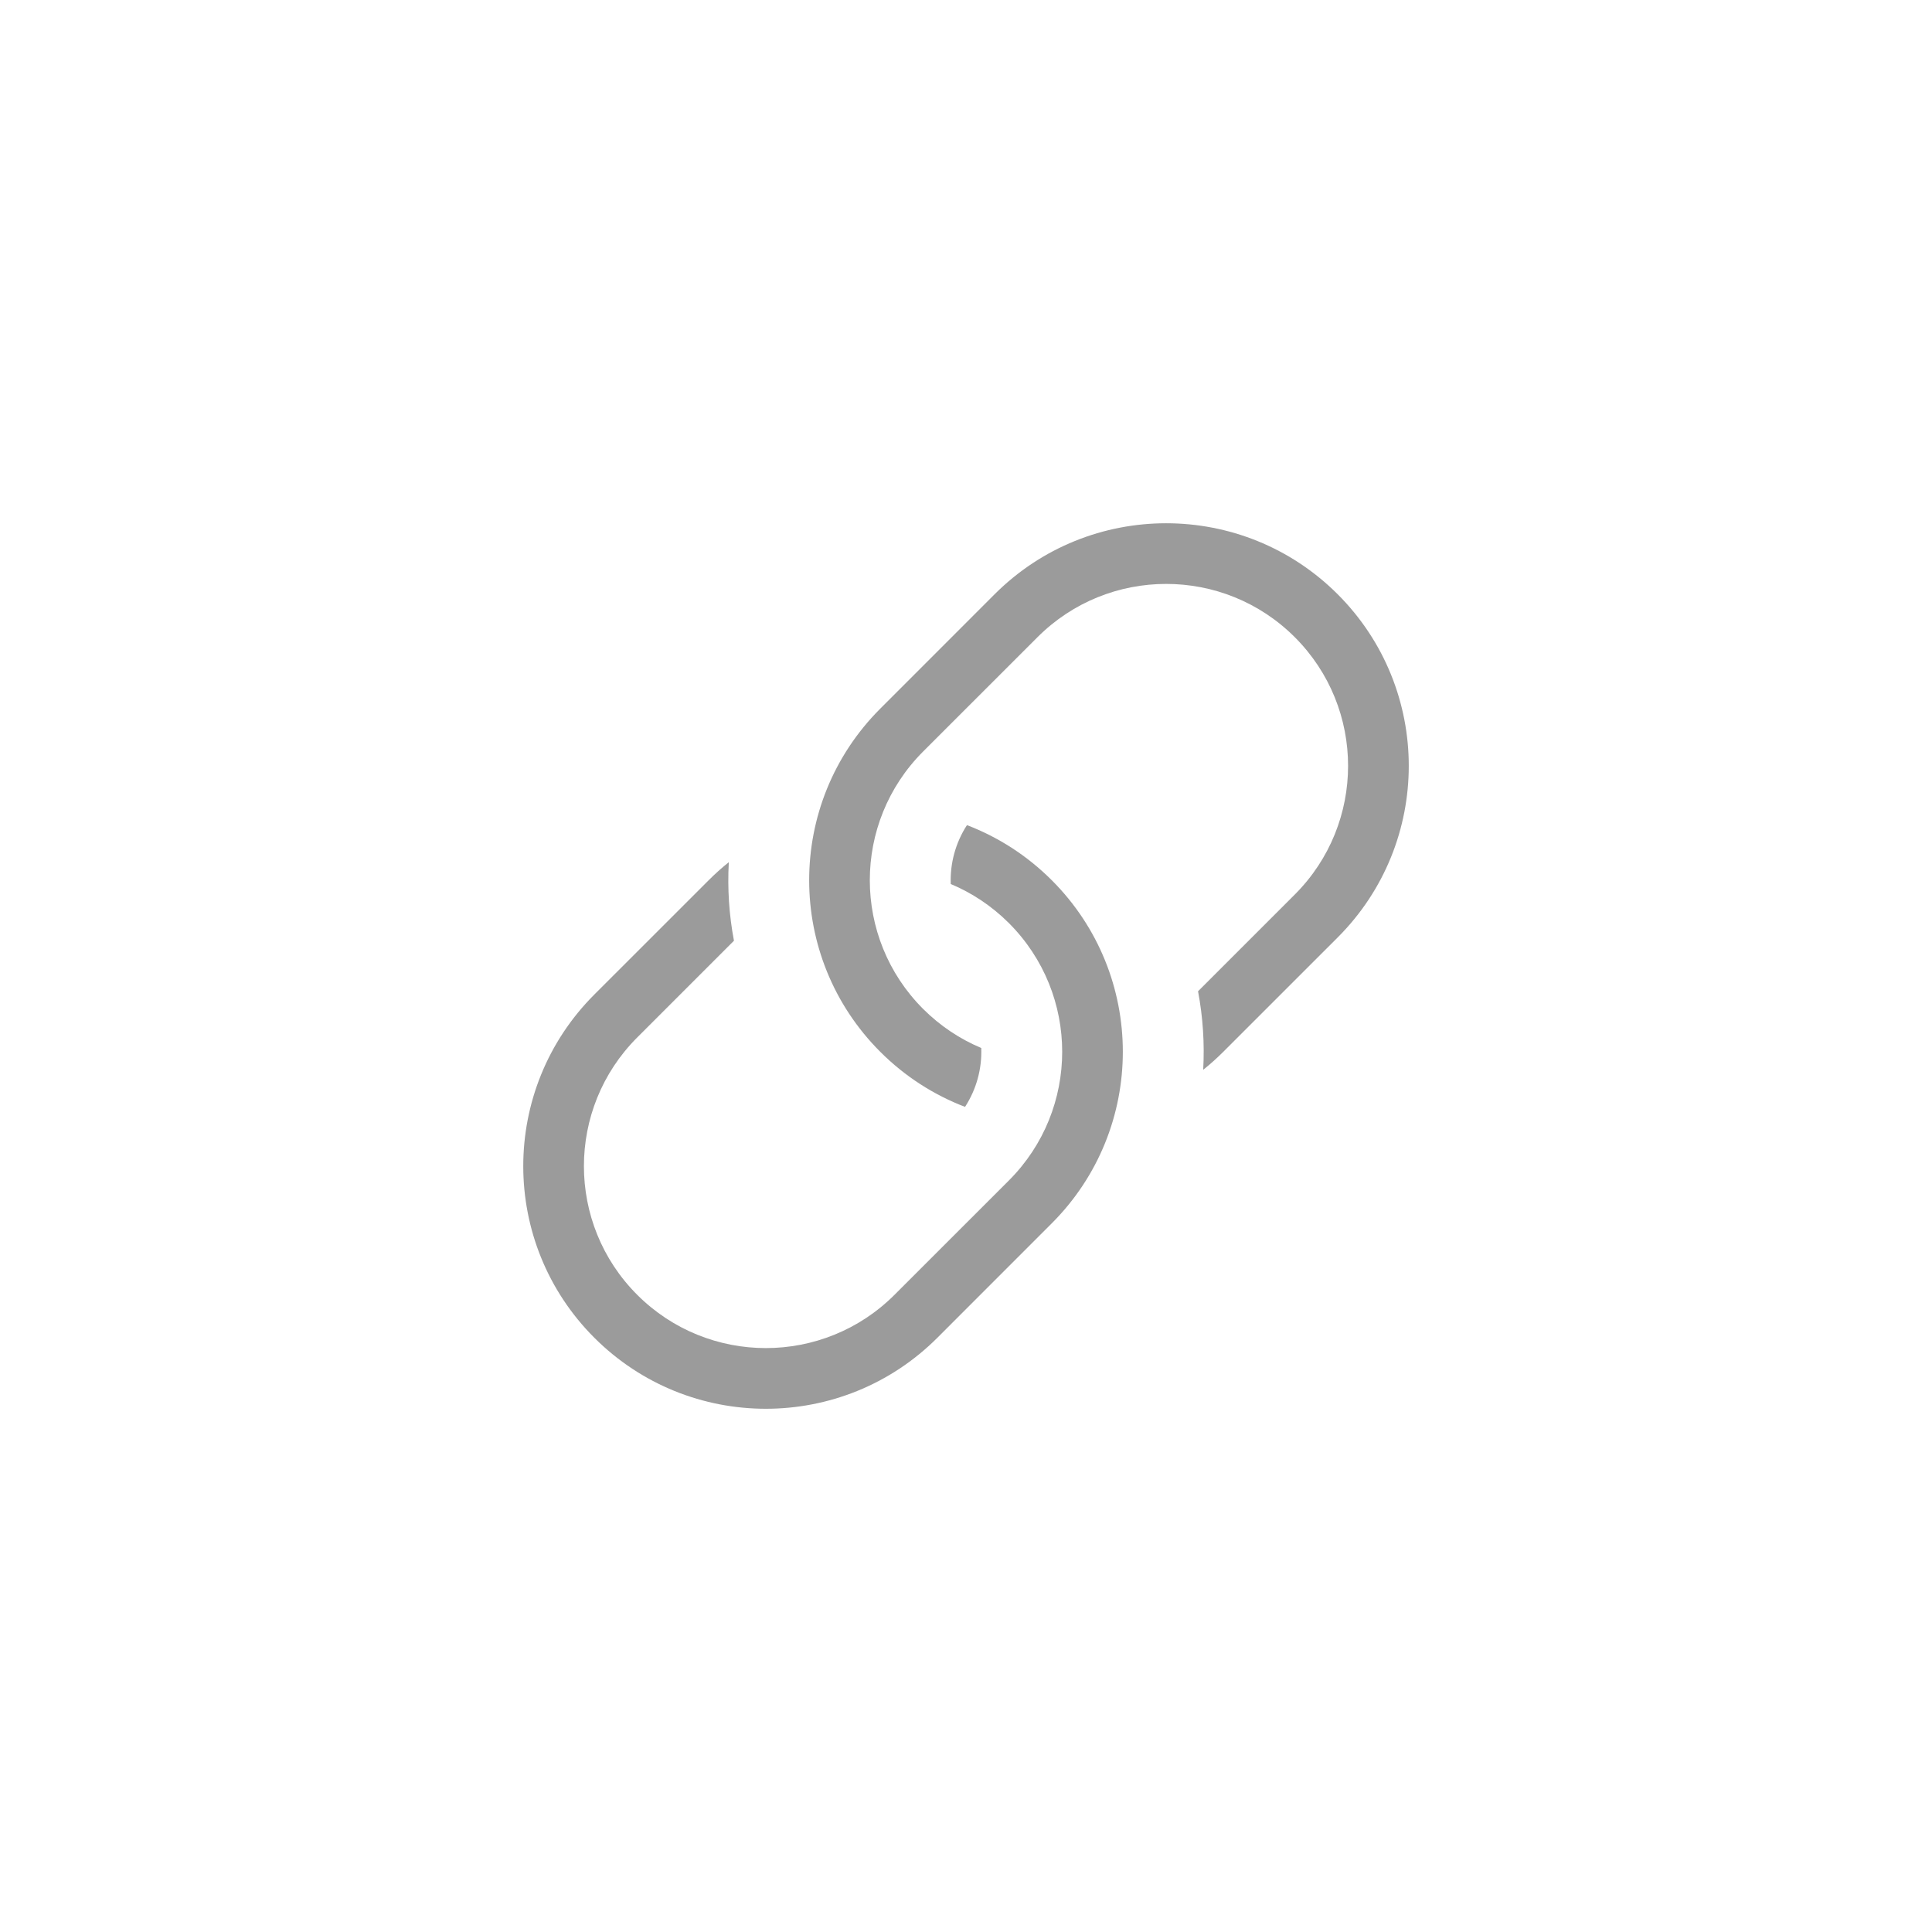
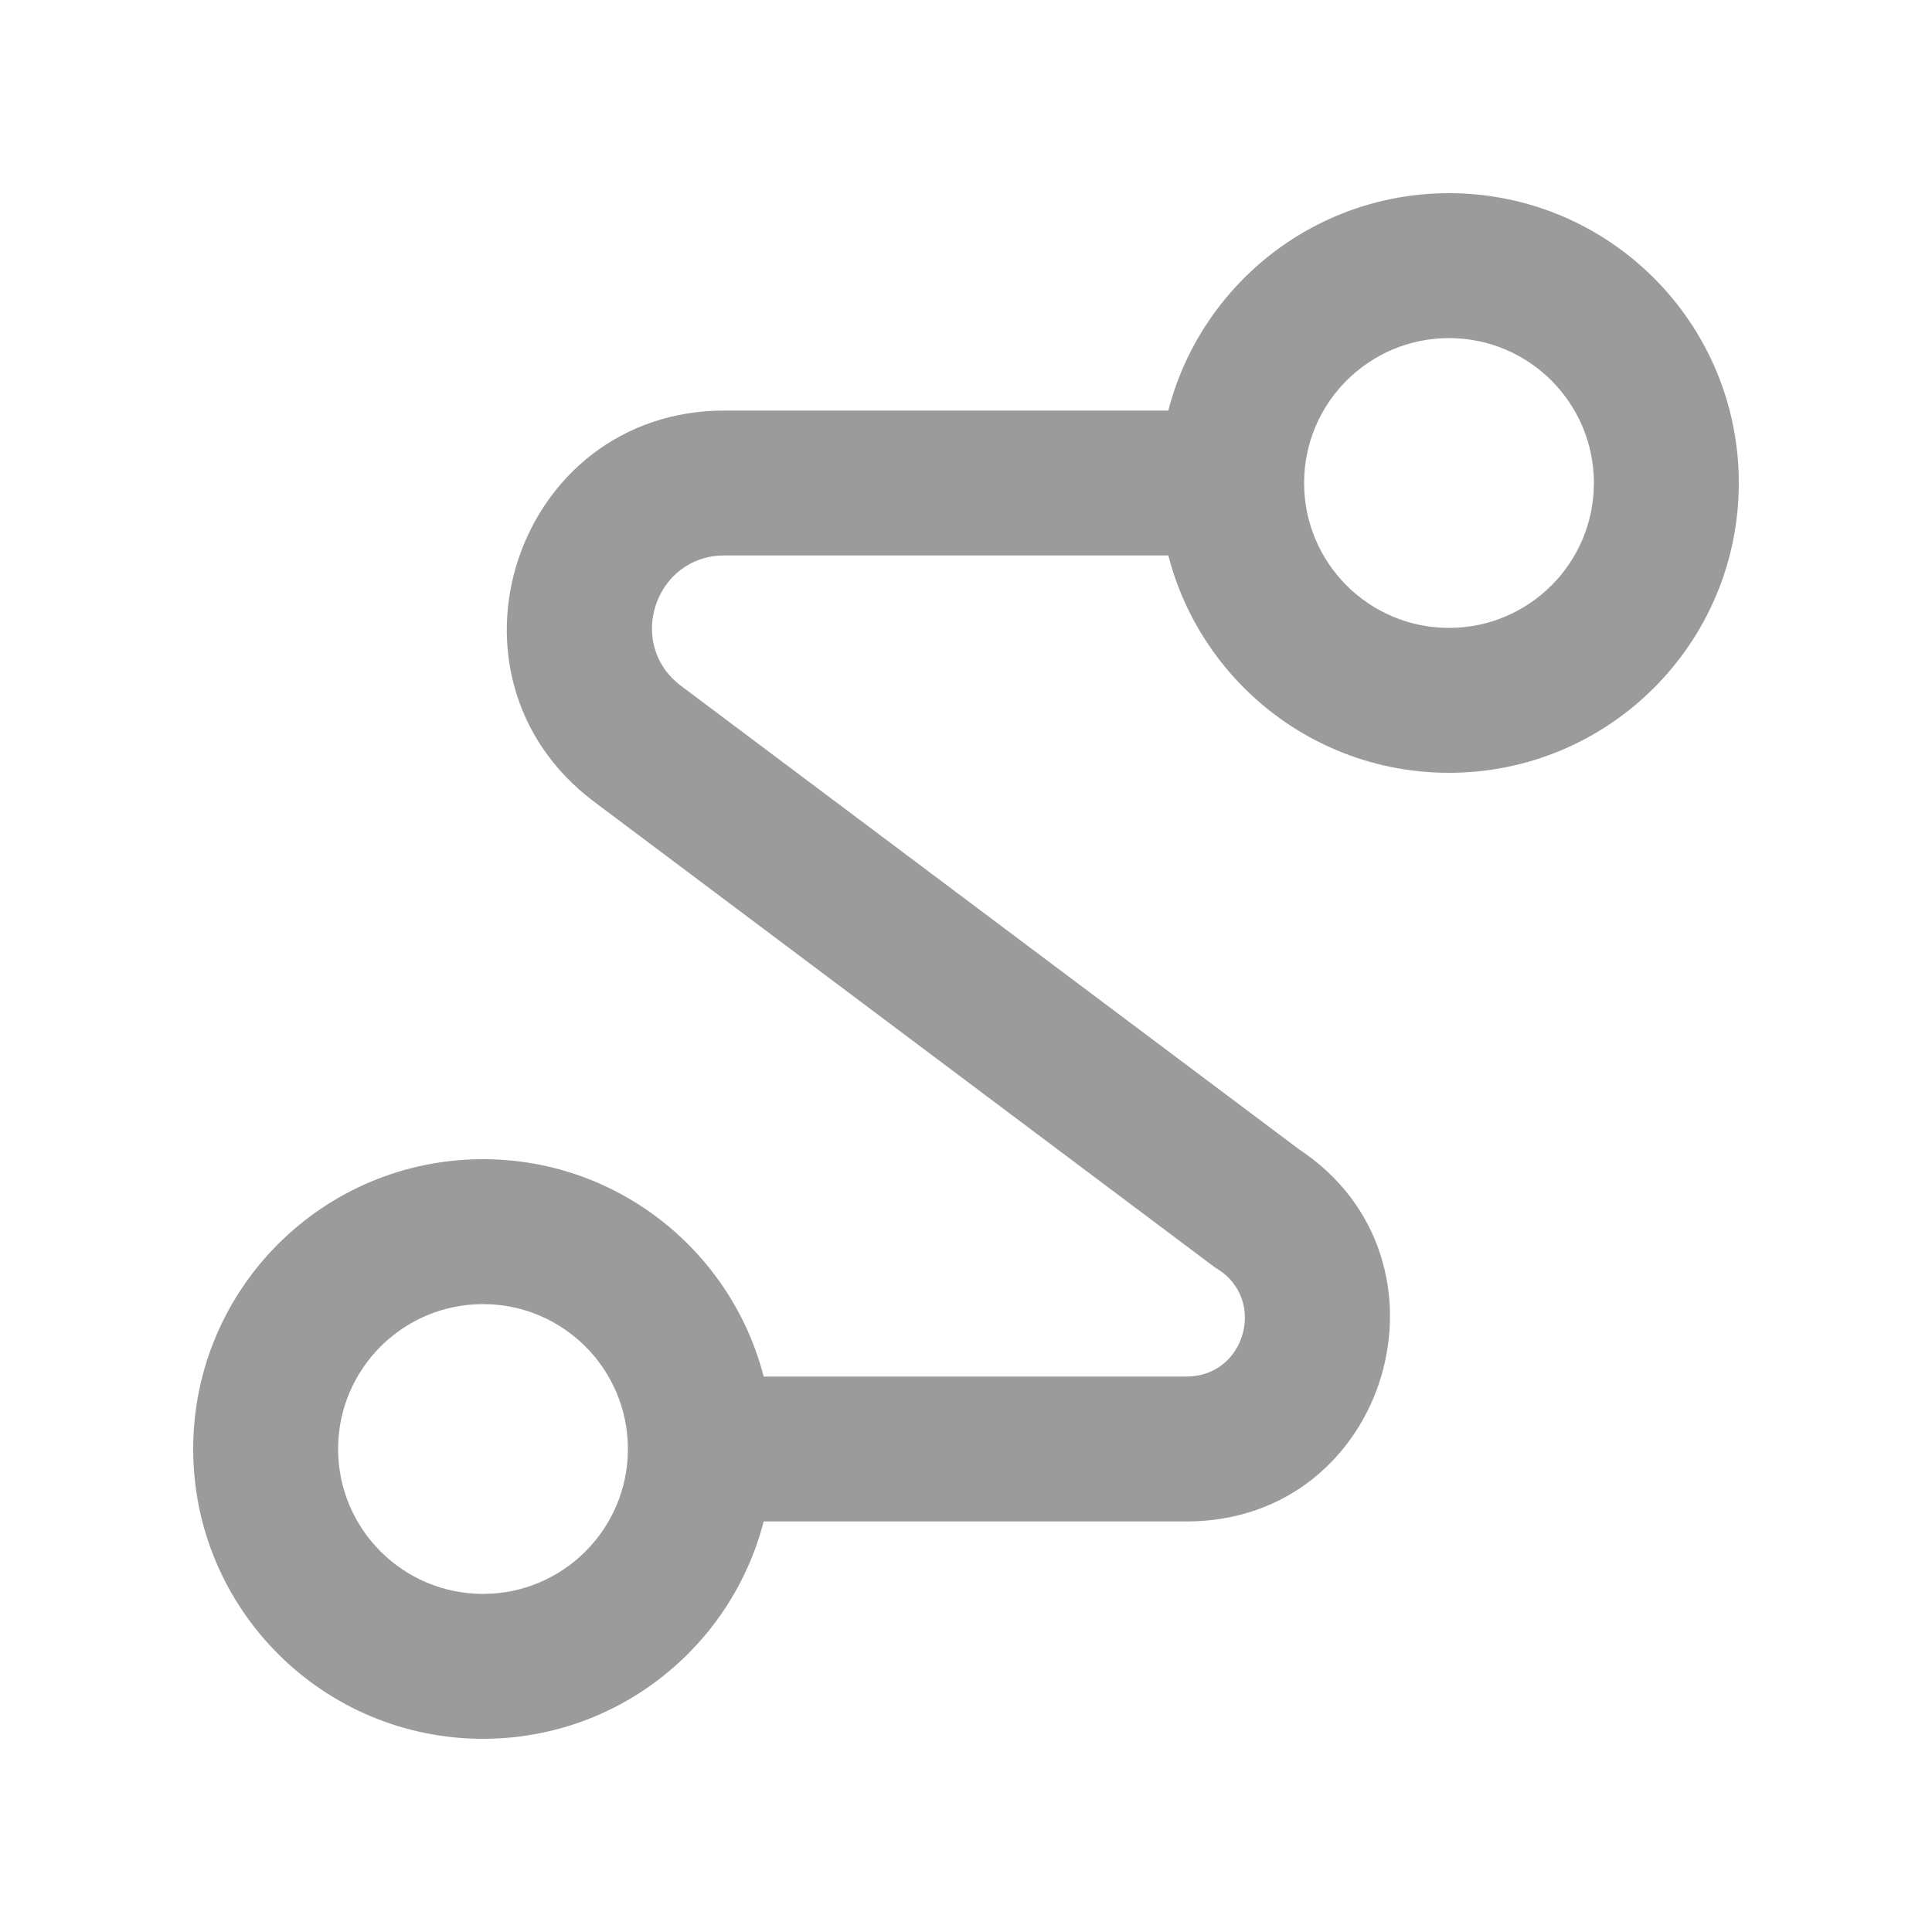
- <svg xmlns="http://www.w3.org/2000/svg" width="48" height="48" viewBox="0 0 48 48" fill="none">
-   <path d="M29.765 24.628L32.169 22.224C33.934 20.459 33.934 17.596 32.169 15.831C30.404 14.066 27.541 14.066 25.776 15.831L22.934 18.672C21.169 20.438 21.169 23.3 22.934 25.066C23.362 25.493 23.854 25.817 24.379 26.037C24.398 26.545 24.263 27.058 23.976 27.5C23.208 27.206 22.488 26.75 21.869 26.131C19.515 23.777 19.515 19.961 21.869 17.607L24.71 14.765C27.064 12.412 30.881 12.412 33.235 14.765C35.589 17.119 35.589 20.936 33.235 23.29L30.393 26.131C30.233 26.291 30.066 26.441 29.893 26.579C29.929 25.927 29.887 25.272 29.765 24.628Z" fill="#9B9B9B" />
-   <path d="M18.235 23.372L15.831 25.776C14.066 27.541 14.066 30.404 15.831 32.169C17.596 33.934 20.459 33.934 22.224 32.169L25.066 29.328C26.831 27.562 26.831 24.7 25.066 22.934C24.638 22.507 24.146 22.183 23.621 21.963C23.602 21.455 23.737 20.942 24.024 20.5C24.792 20.794 25.512 21.25 26.131 21.869C28.485 24.223 28.485 28.039 26.131 30.393L23.29 33.235C20.936 35.589 17.119 35.589 14.765 33.235C12.412 30.881 12.412 27.064 14.765 24.71L17.607 21.869C17.767 21.709 17.934 21.559 18.107 21.421C18.071 22.073 18.113 22.728 18.235 23.372Z" fill="#9B9B9B" />
+ <svg xmlns="http://www.w3.org/2000/svg" width="20" height="20" viewBox="0 0 20 20" fill="none">
+   <path d="M16.5 5C16.5 4.172 15.828 3.5 15 3.5C14.172 3.5 13.5 4.172 13.5 5C13.5 5.828 14.172 6.5 15 6.5V8C13.343 8 12 6.657 12 5C12 3.343 13.343 2 15 2C16.657 2 18 3.343 18 5C18 6.657 16.657 8 15 8V6.5C15.828 6.5 16.5 5.828 16.5 5Z" fill="#9B9B9B" />
+   <path d="M6.5 15C6.5 14.172 5.828 13.5 5 13.5C4.172 13.5 3.5 14.172 3.5 15C3.5 15.828 4.172 16.5 5 16.5V18C3.343 18 2 16.657 2 15C2 13.343 3.343 12 5 12C6.657 12 8 13.343 8 15C8 16.657 6.657 18 5 18V16.5C5.828 16.5 6.5 15.828 6.5 15Z" fill="#9B9B9B" />
+   <path d="M13 4.25V5.75H7.5C6.78 5.75 6.474 6.667 7.05 7.1L13.448 11.898C15.173 13.039 14.375 15.75 12.283 15.75H7V14.25H12.283C12.889 14.25 13.116 13.457 12.603 13.136L12.575 13.119L12.55 13.1L6.151 8.3C4.421 7.002 5.338 4.25 7.5 4.25H13Z" fill="#9B9B9B" />
</svg>
